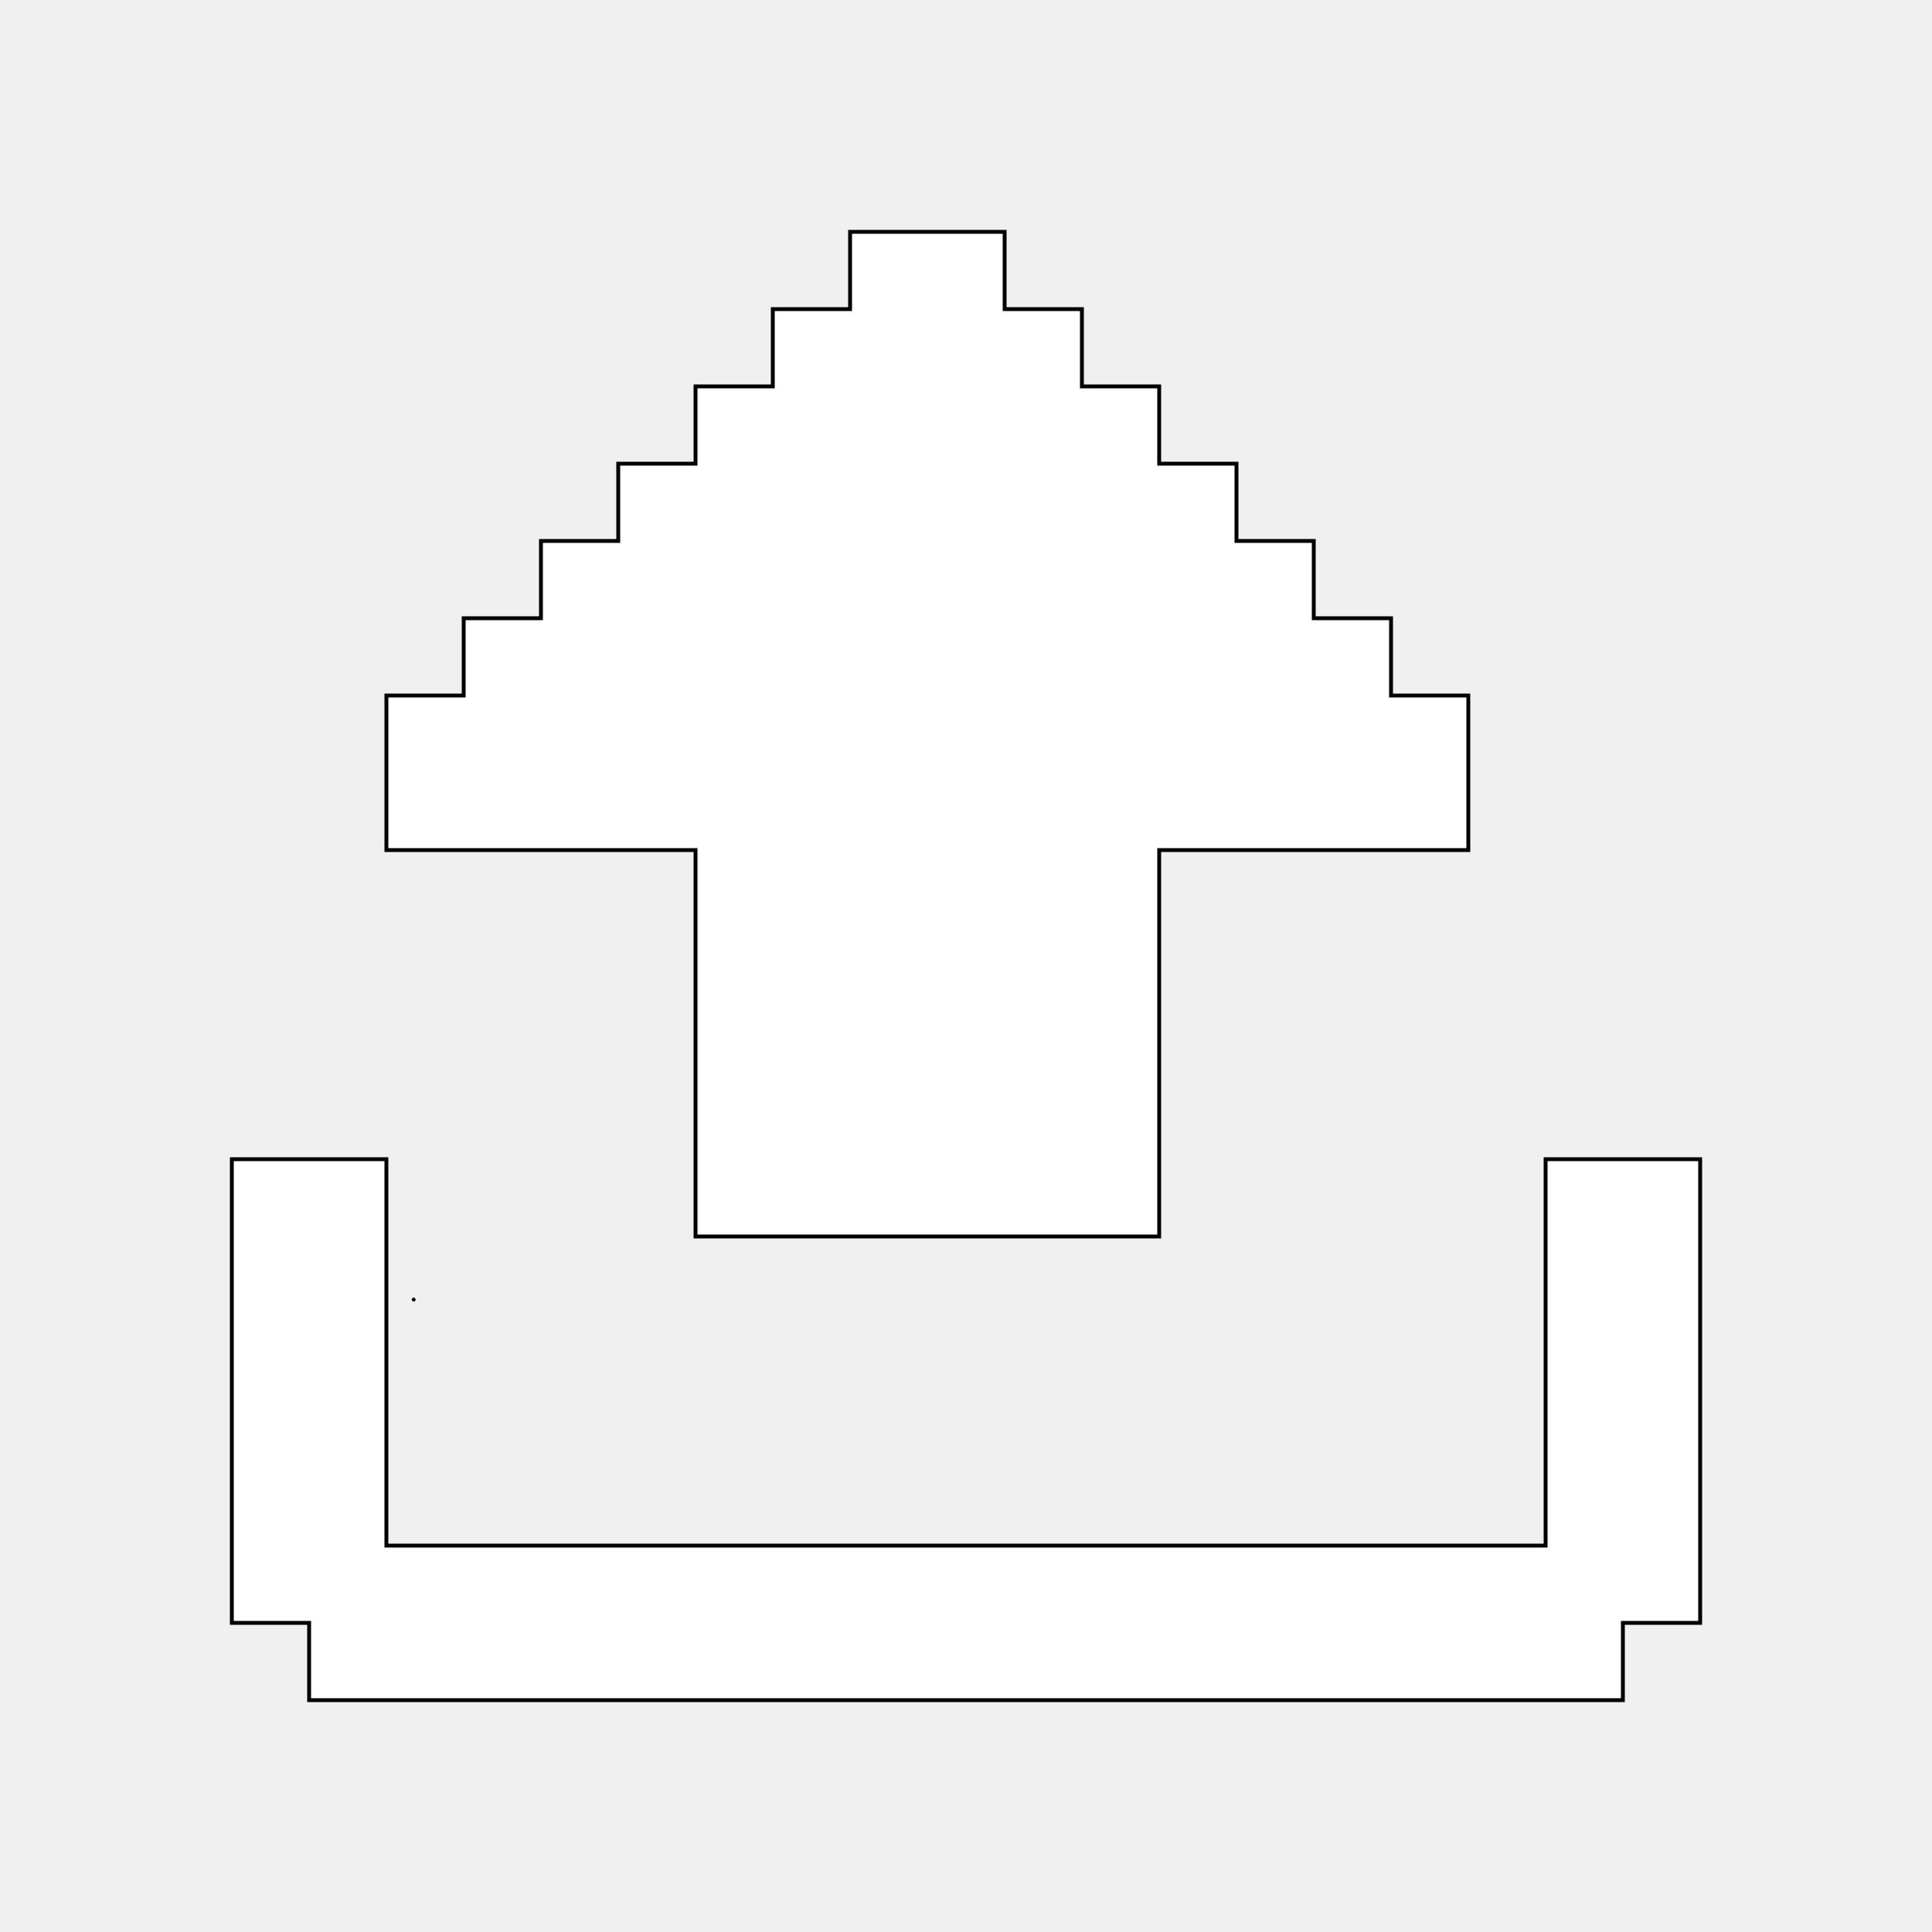
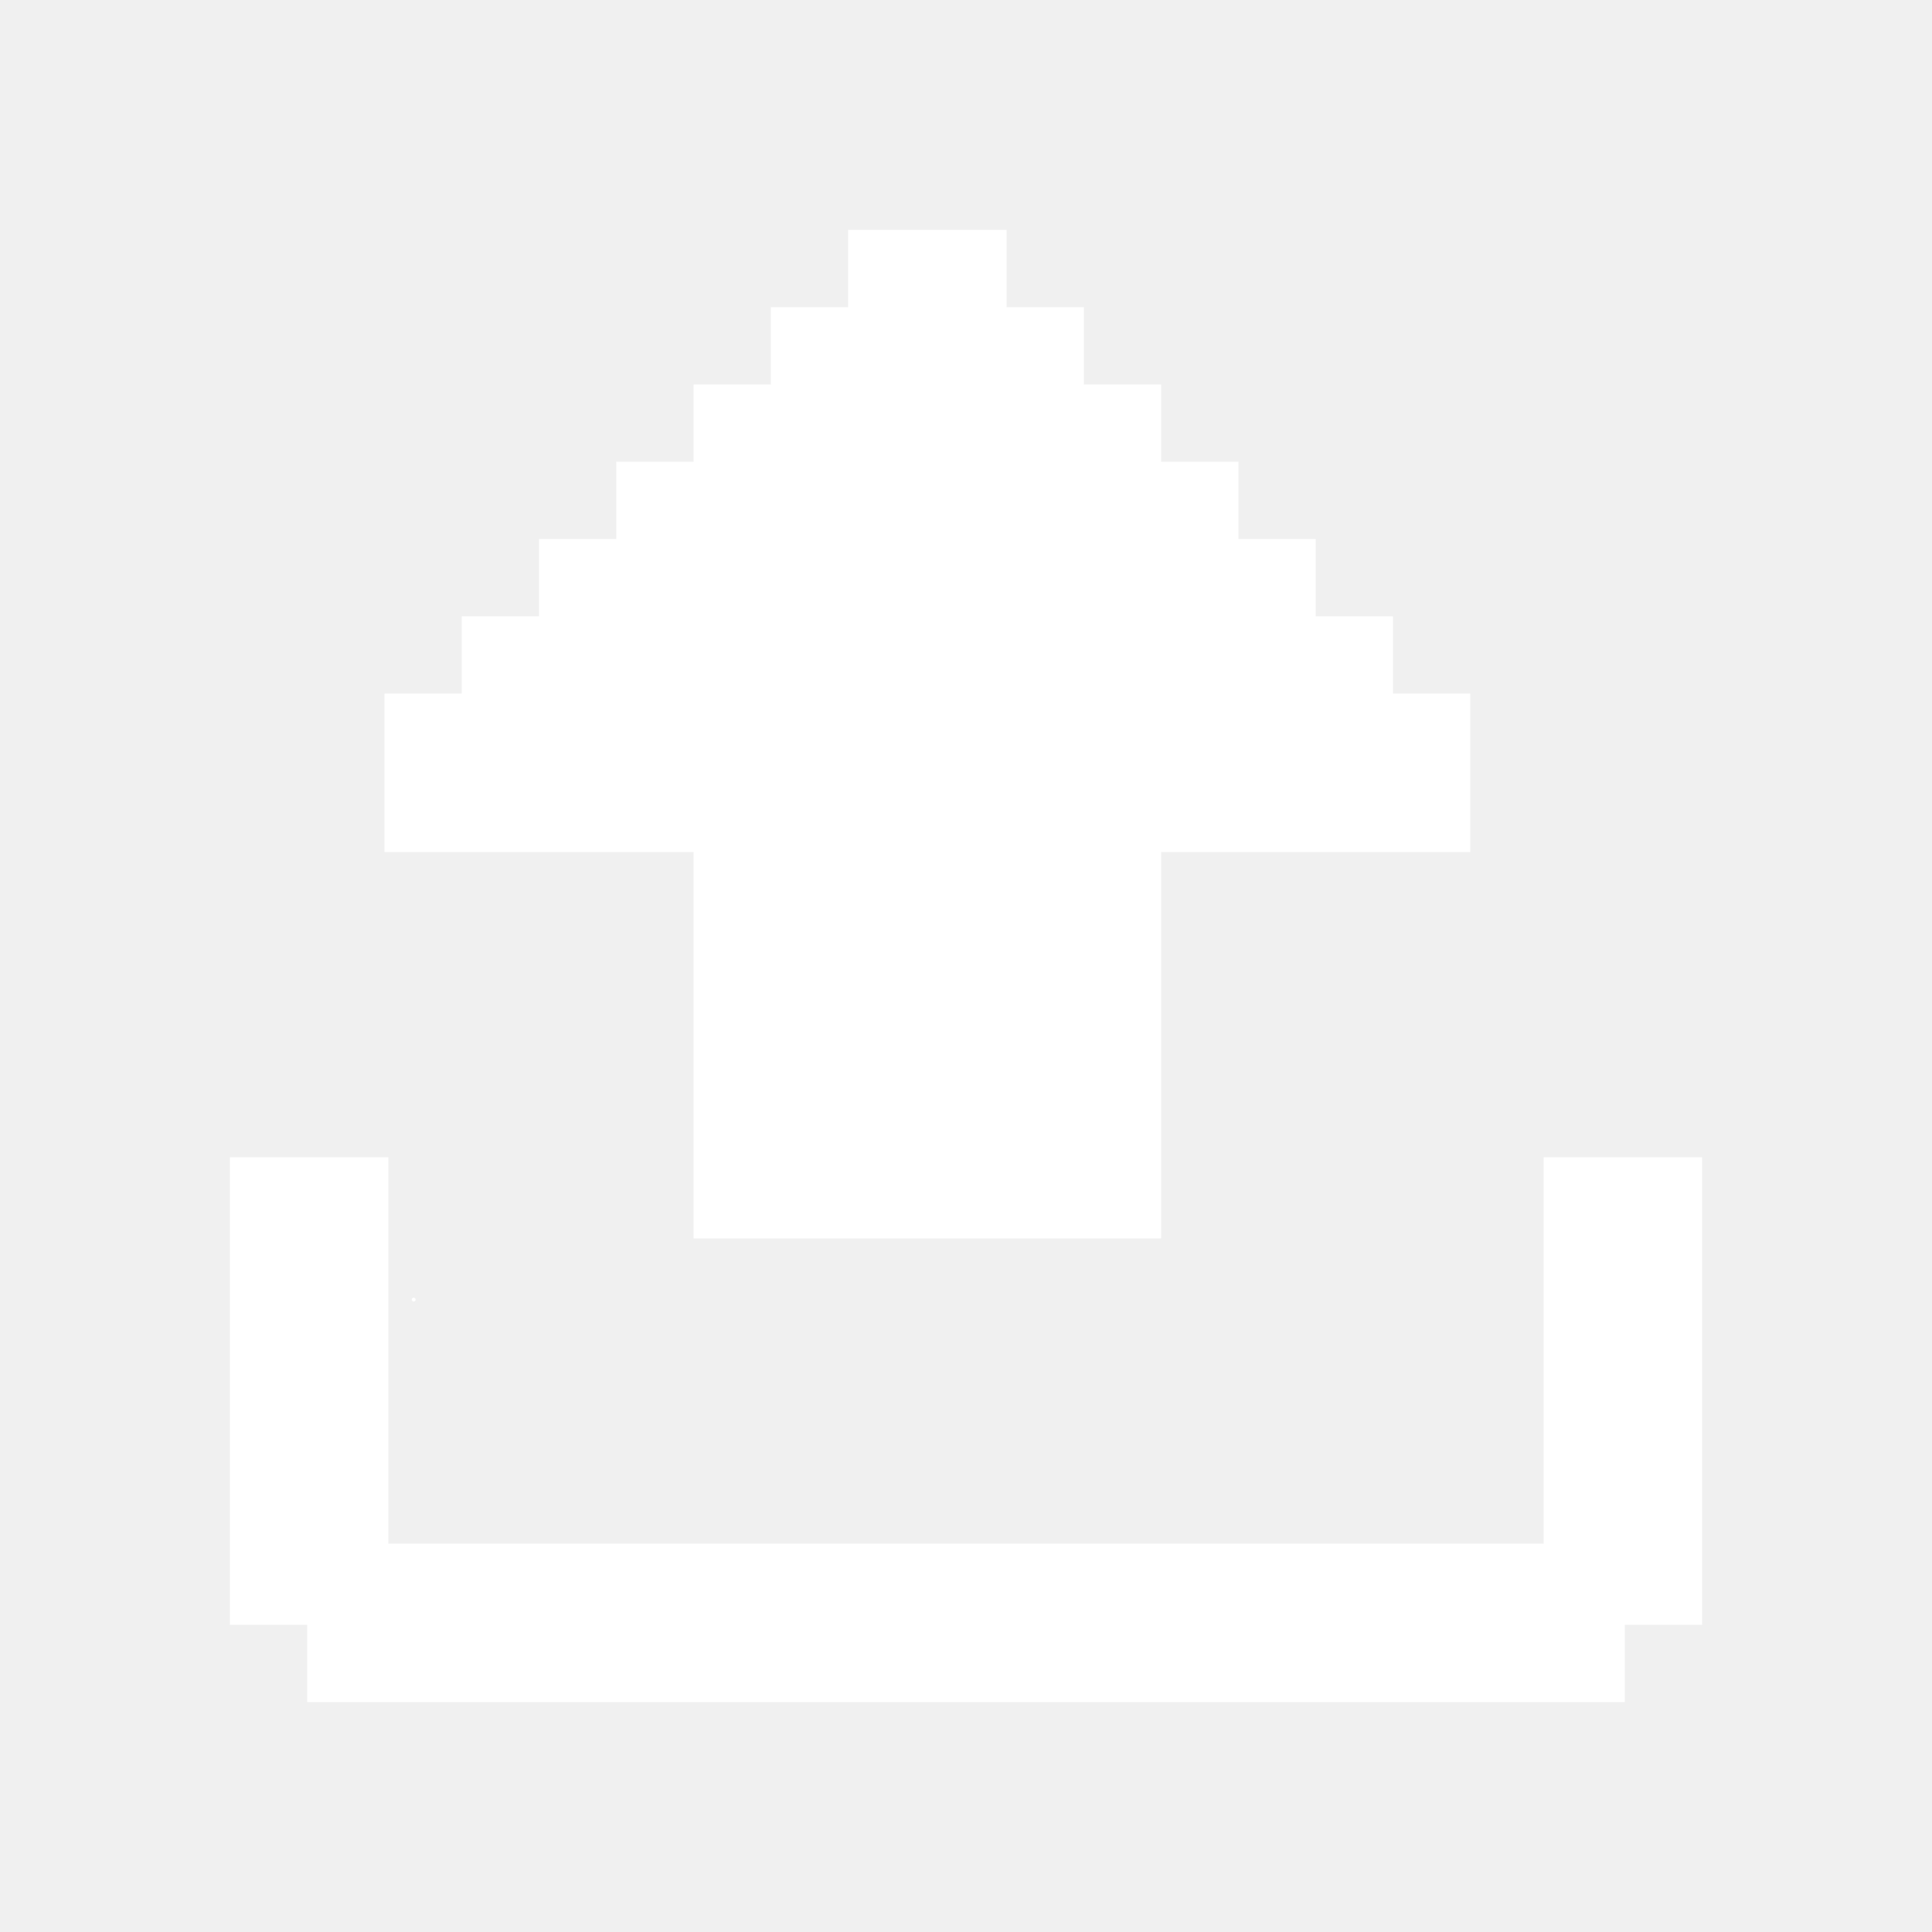
<svg xmlns="http://www.w3.org/2000/svg" version="1.1" width="500" height="500" viewBox="0 0 500 500" xml:space="preserve">
  <defs>
</defs>
  <g transform="matrix(1 0 0 1 107.06 336.34)" id="_bd0rcio5ZSMJTQg2liNS">
    <path class="base" style="stroke: rgb(0,0,0); stroke-width: 1; stroke-dasharray: none; stroke-linecap: round; stroke-dashoffset: 0; stroke-linejoin: round; stroke-miterlimit: 10; fill: none; fill-rule: nonzero; opacity: 1;" vector-effect="non-scaling-stroke" transform=" translate(-107.06, -336.34)" d="M 107.06 336.335 L 107.062 336.335" stroke-linecap="round" />
  </g>
  <g transform="matrix(1 0 0 1 250 370)" id="7D3z2Y6mEVU0jHg_BjY59">
    <path class="base" style="stroke: rgb(0,0,0); stroke-width: 1; stroke-dasharray: none; stroke-linecap: butt; stroke-dashoffset: 0; stroke-linejoin: miter; stroke-miterlimit: 4; fill: rgb(0,0,0); fill-rule: nonzero; opacity: 1;" vector-effect="non-scaling-stroke" transform=" translate(0, 0)" d="M -190 -70 L -190 50 L -170 50 L -170 70 L 170 70 L 170 50 L 190 50 L 190 -70 L 150 -70 L 150 30 L -150 30 L -150 -70 z" stroke-linecap="round" />
  </g>
  <g transform="matrix(1 0 0 1 240 190)" id="2xWvldH_KExWiEd3u7QJY">
    <path class="base" style="stroke: rgb(0,0,0); stroke-width: 1; stroke-dasharray: none; stroke-linecap: butt; stroke-dashoffset: 0; stroke-linejoin: miter; stroke-miterlimit: 4; fill: rgb(0,0,0); fill-rule: nonzero; opacity: 1;" vector-effect="non-scaling-stroke" transform=" translate(0, 0)" d="M -60 130 L -60 30 L -140 30 L -140 -10 L -120 -10 L -120 -30 L -100 -30 L -100 -50 L -80 -50 L -80 -70 L -60 -70 L -60 -90 L -40 -90 L -40 -110 L -20 -110 L -20 -130 L 20 -130 L 20 -110 L 40 -110 L 40 -90 L 60 -90 L 60 -70 L 80 -70 L 80 -50 L 100 -50 L 100 -30 L 120 -30 L 120 -10 L 140 -10 L 140 30 L 60 30 L 60 130 z" stroke-linecap="round" />
  </g>
  <style>
    .base{
      fill: white !important;
+       stroke: white !important;
    }
  </style>
</svg>
